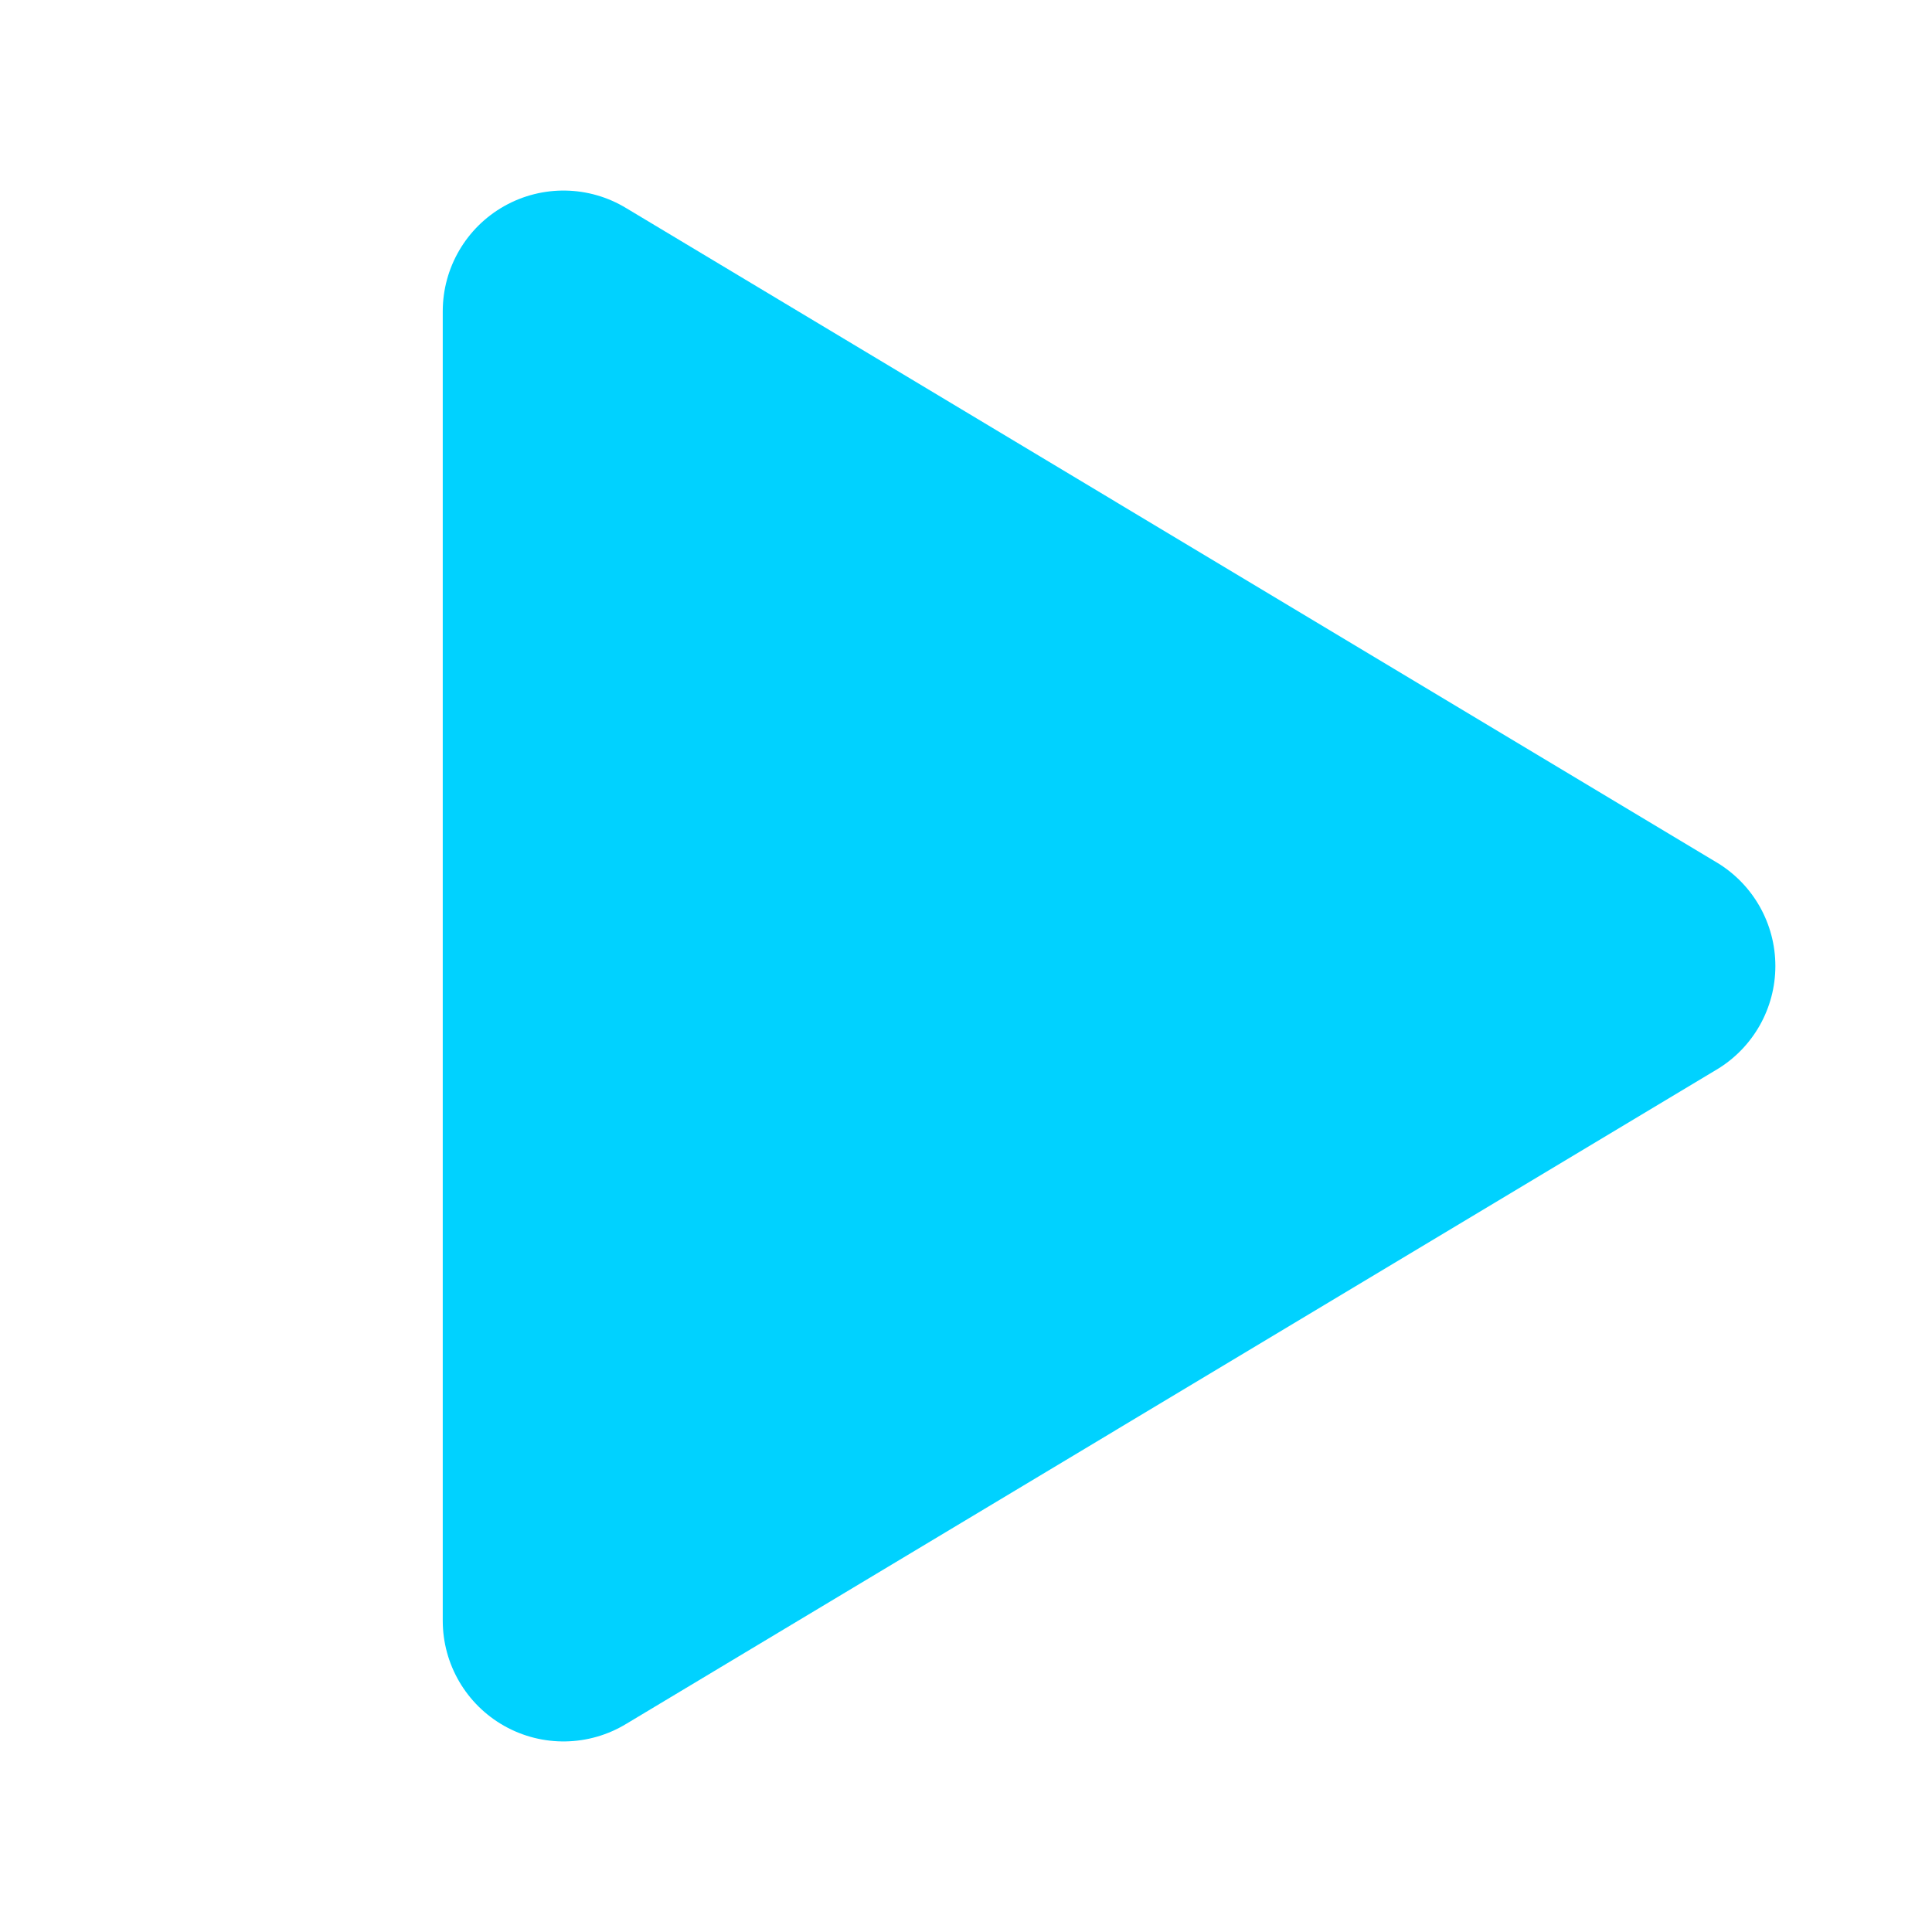
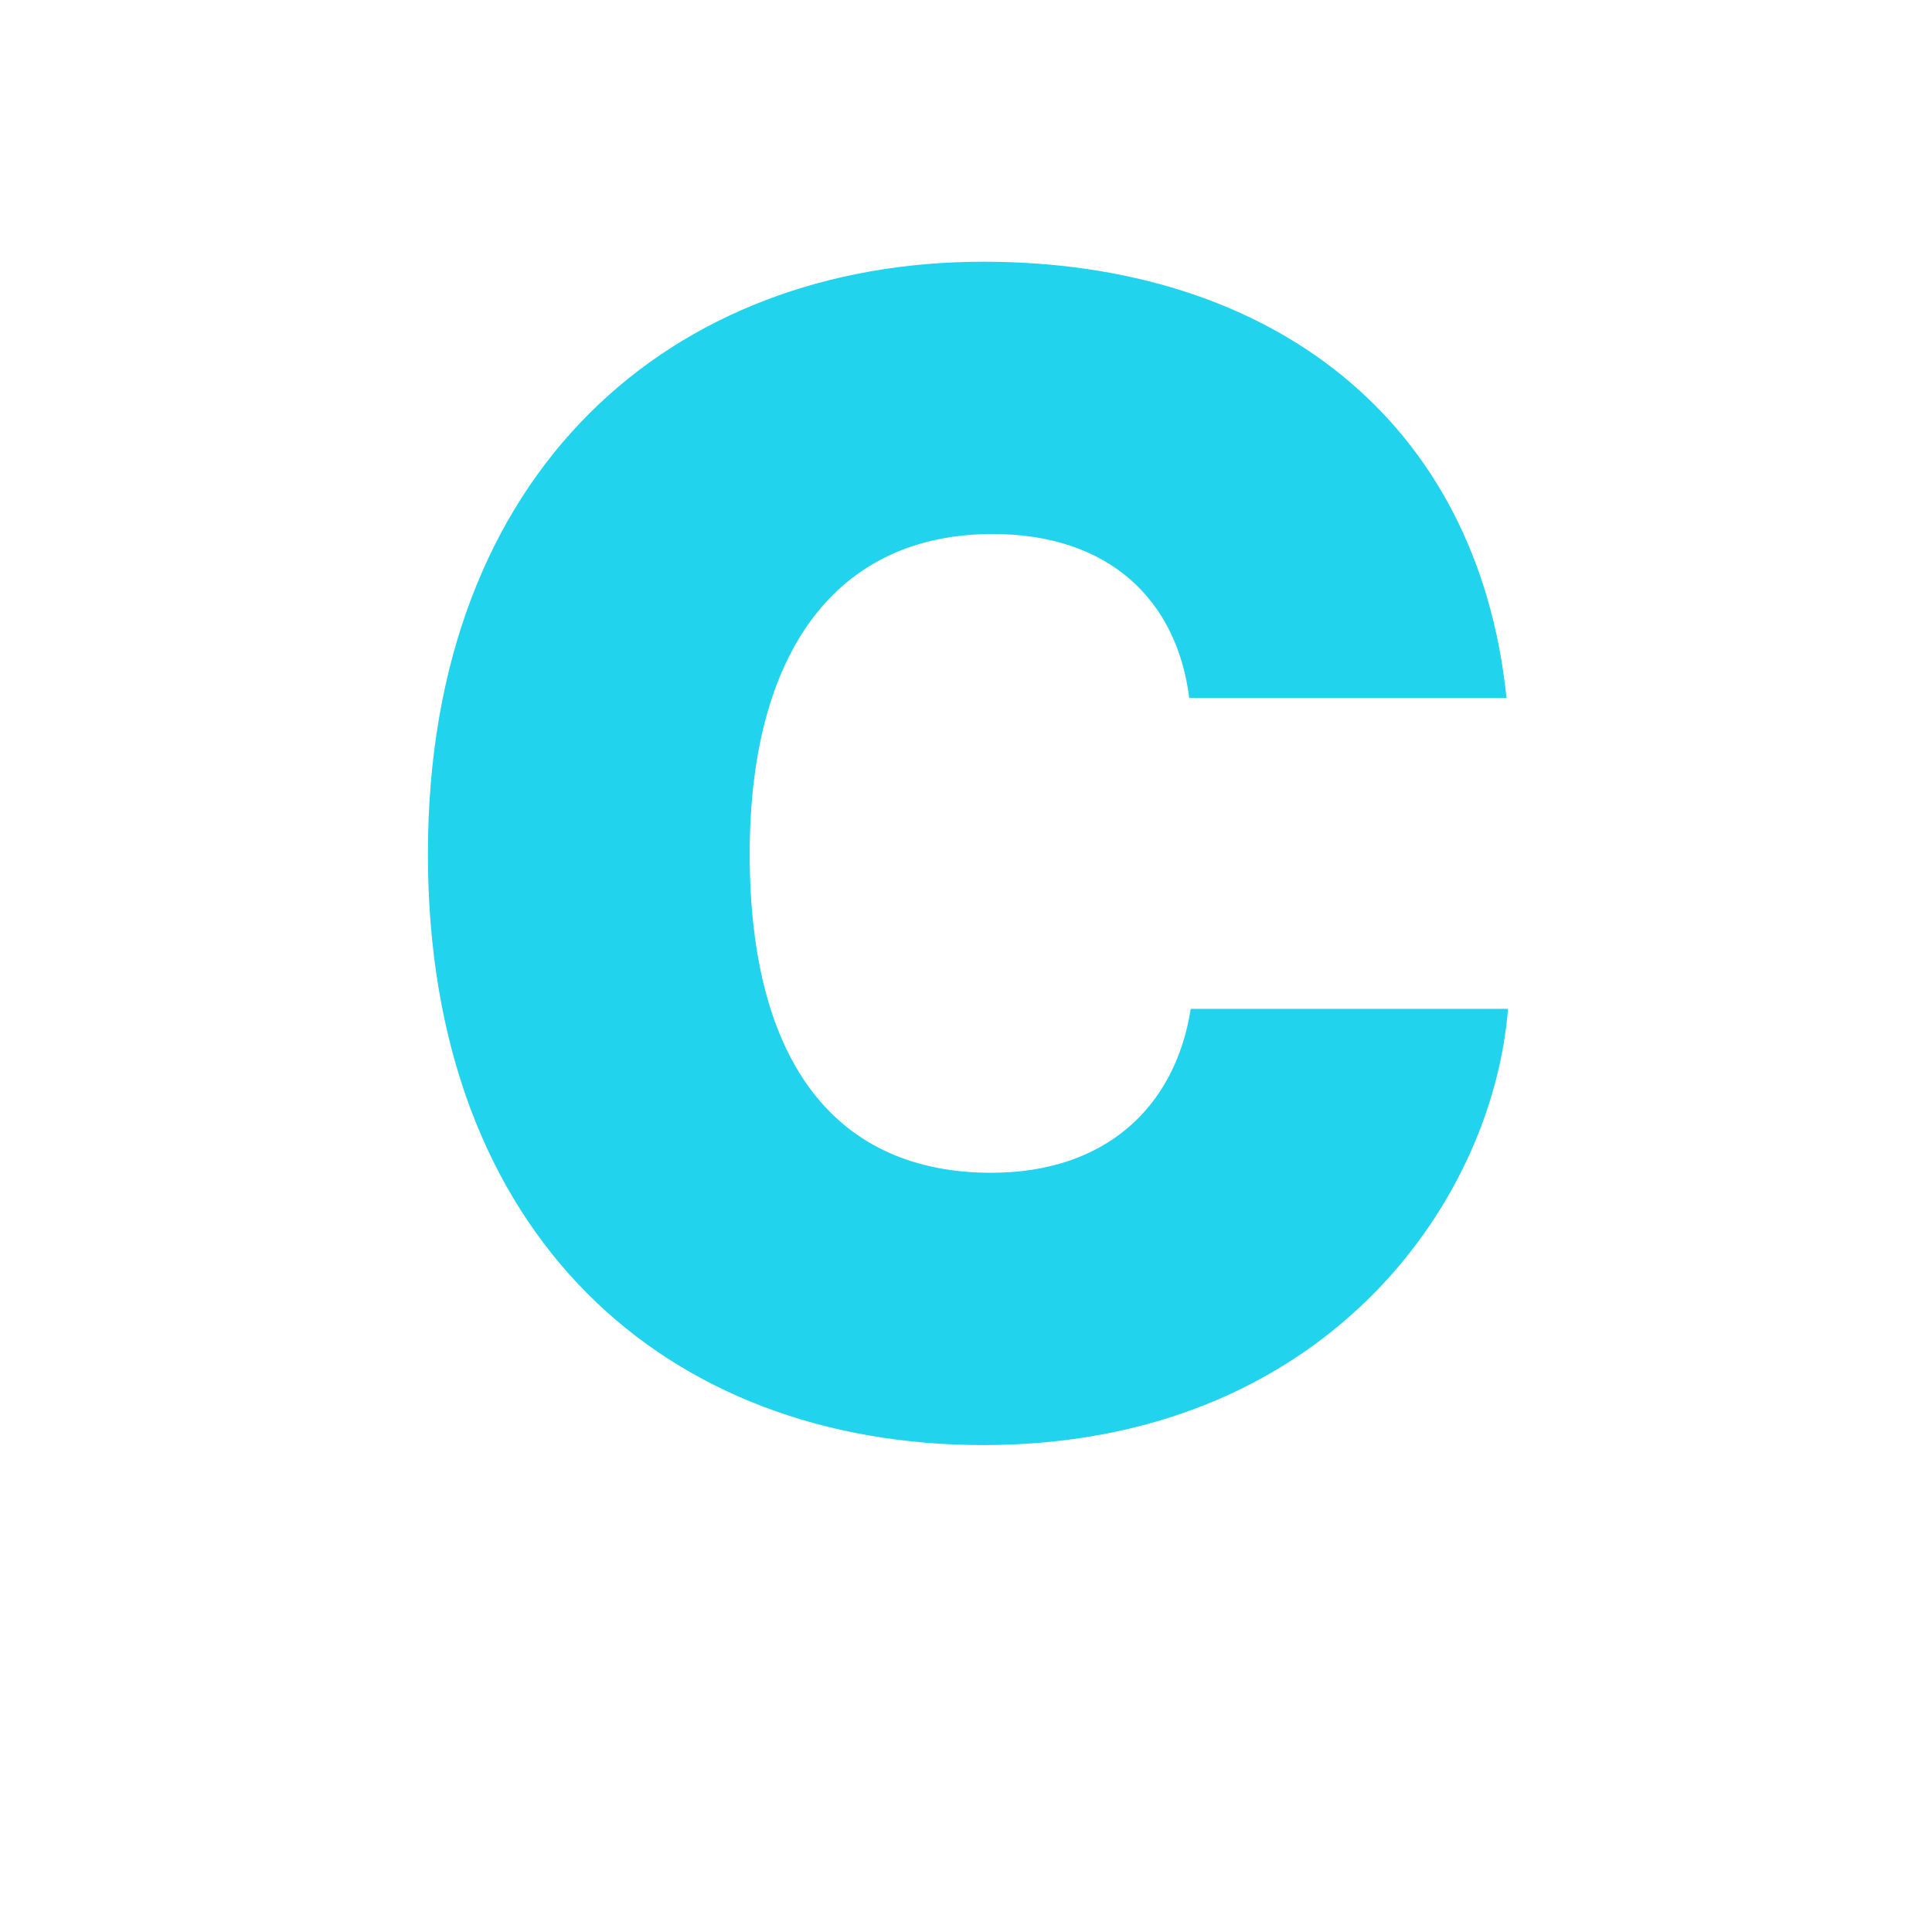
- <svg xmlns="http://www.w3.org/2000/svg" viewBox="0 0 24 24" fill="none">
-   <path d="M5.5 3.868v16.264a1.5 1.5 0 002.28 1.282l13.553-8.132a1.5 1.5 0 000-2.564L7.78 2.586A1.5 1.5 0 005.5 3.868z" fill="#00D2FF" />
+ <svg xmlns="http://www.w3.org/2000/svg" viewBox="0 0 100 100">
+   <text x="50" y="74" text-anchor="middle" font-size="82" font-family="Orbitron, system-ui, -apple-system, sans-serif" font-weight="900" fill="#22d3ee">C</text>
</svg>
